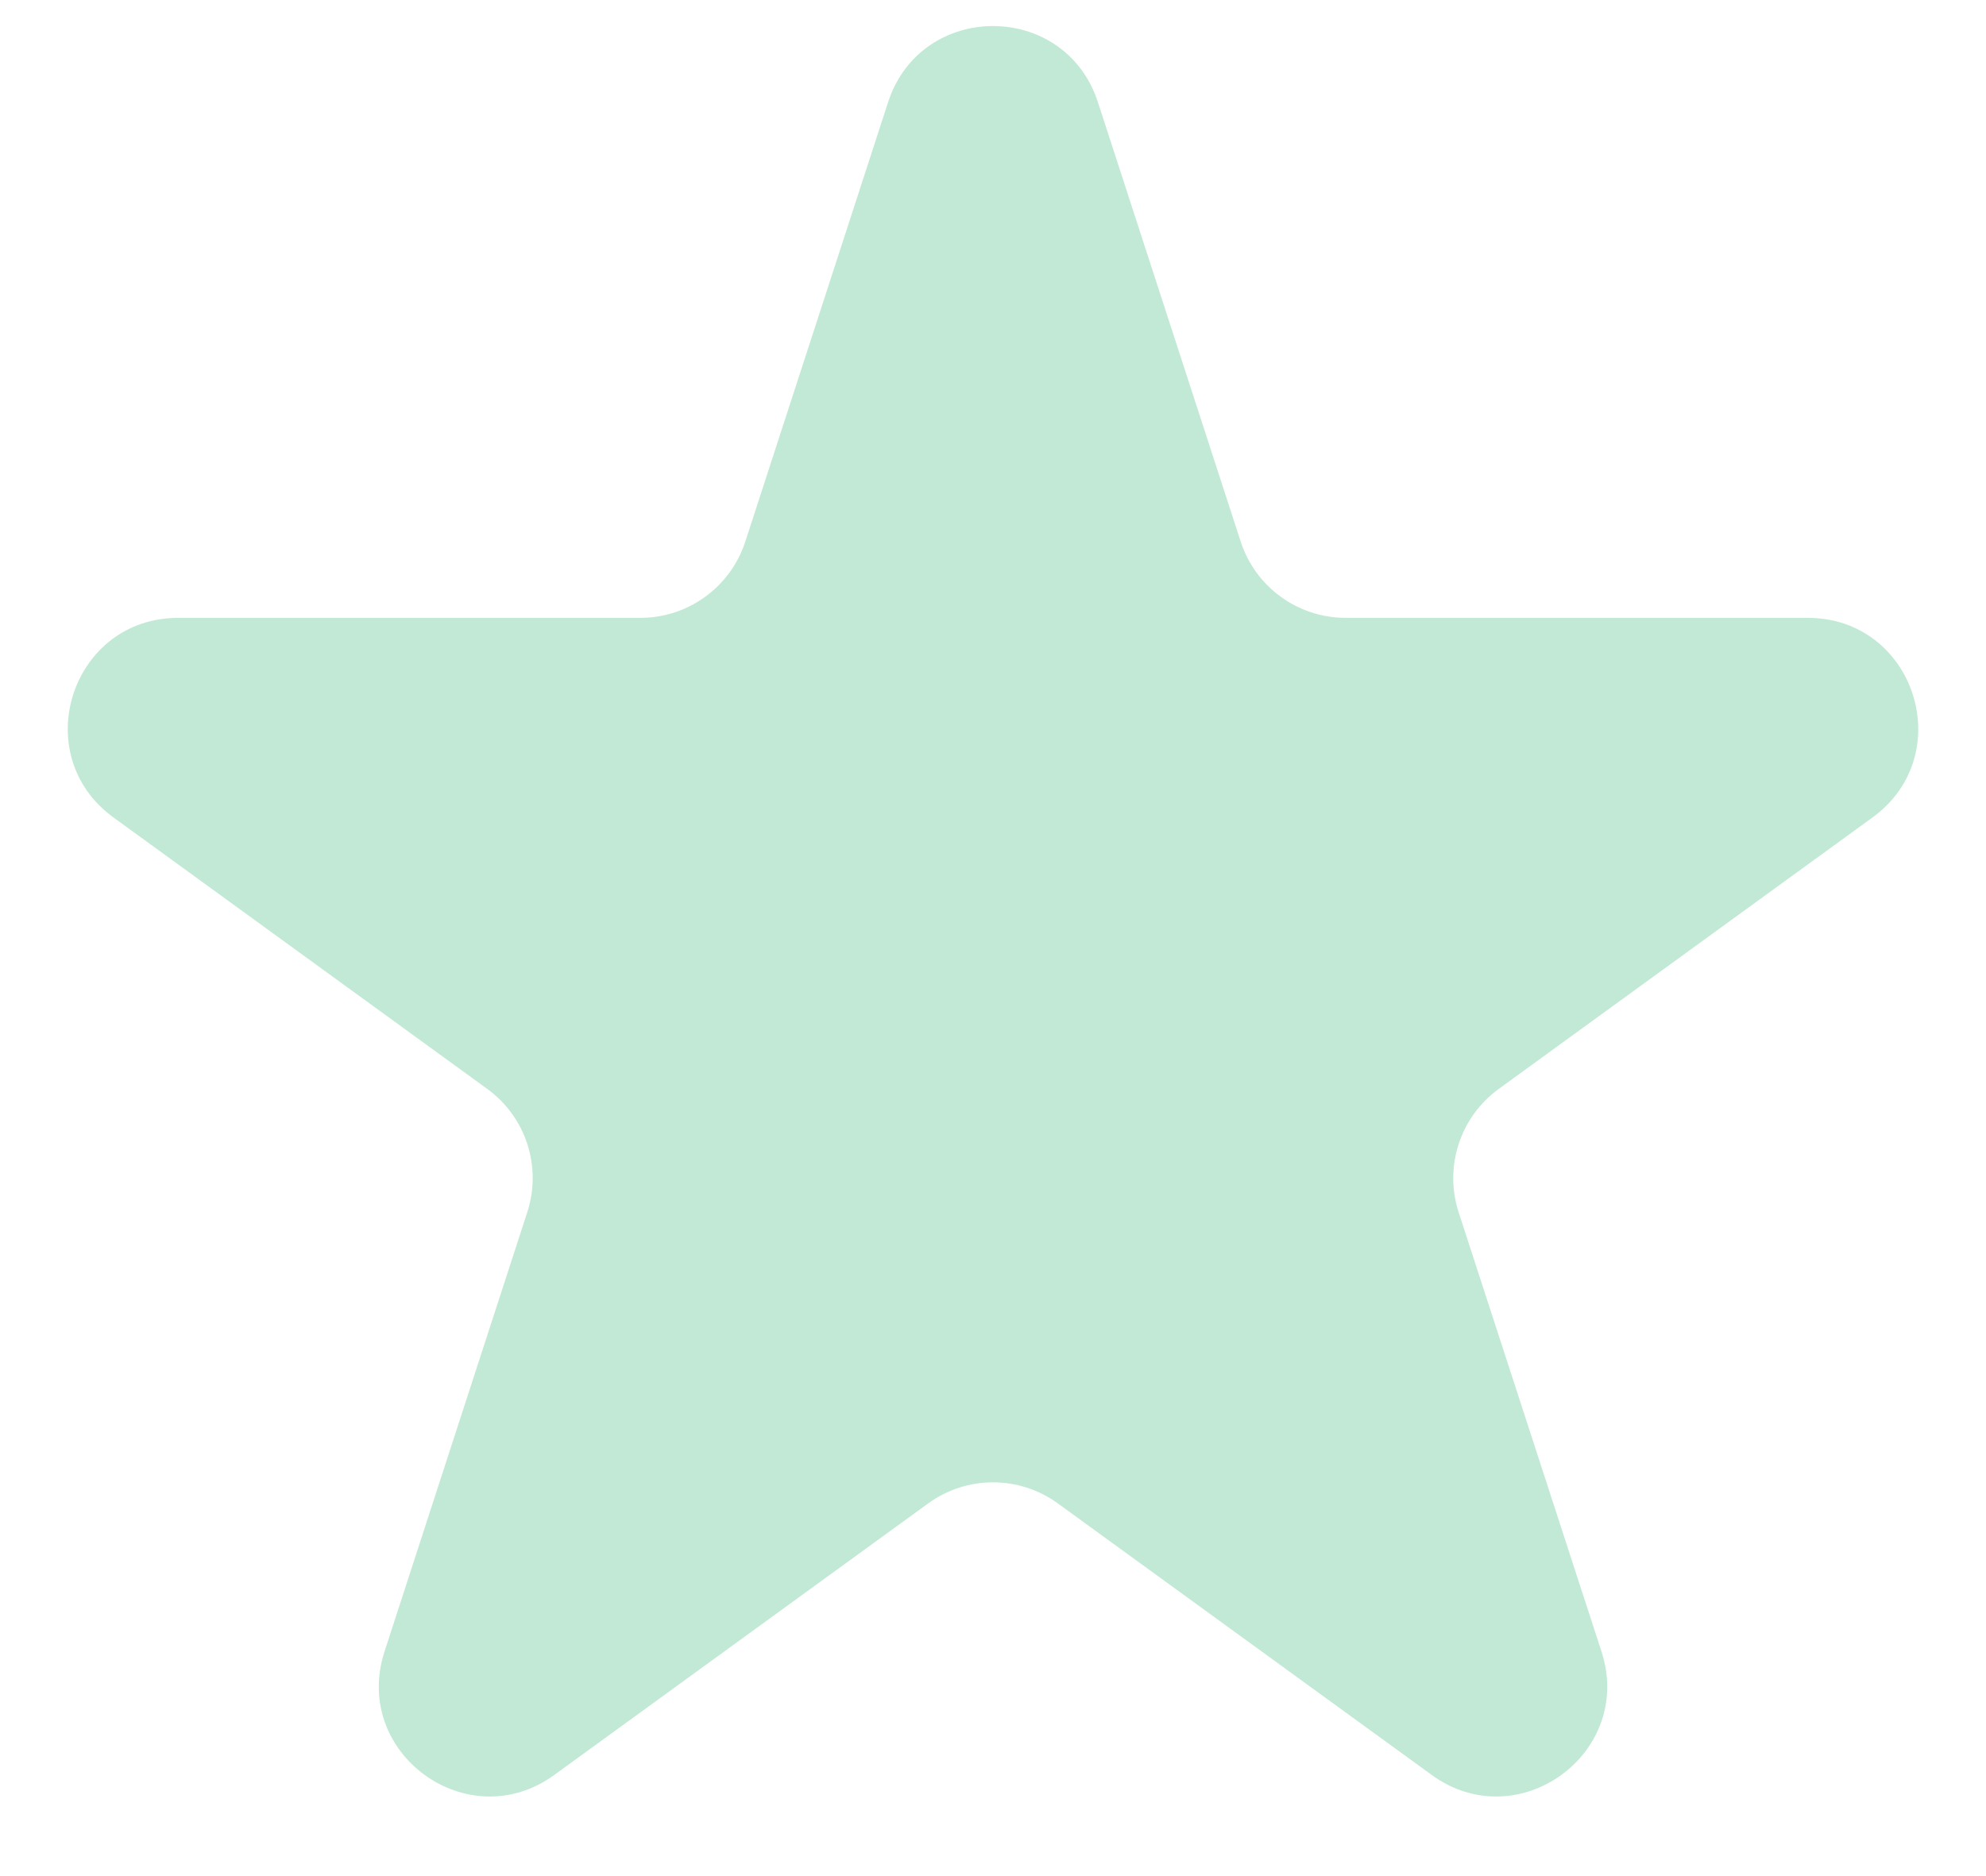
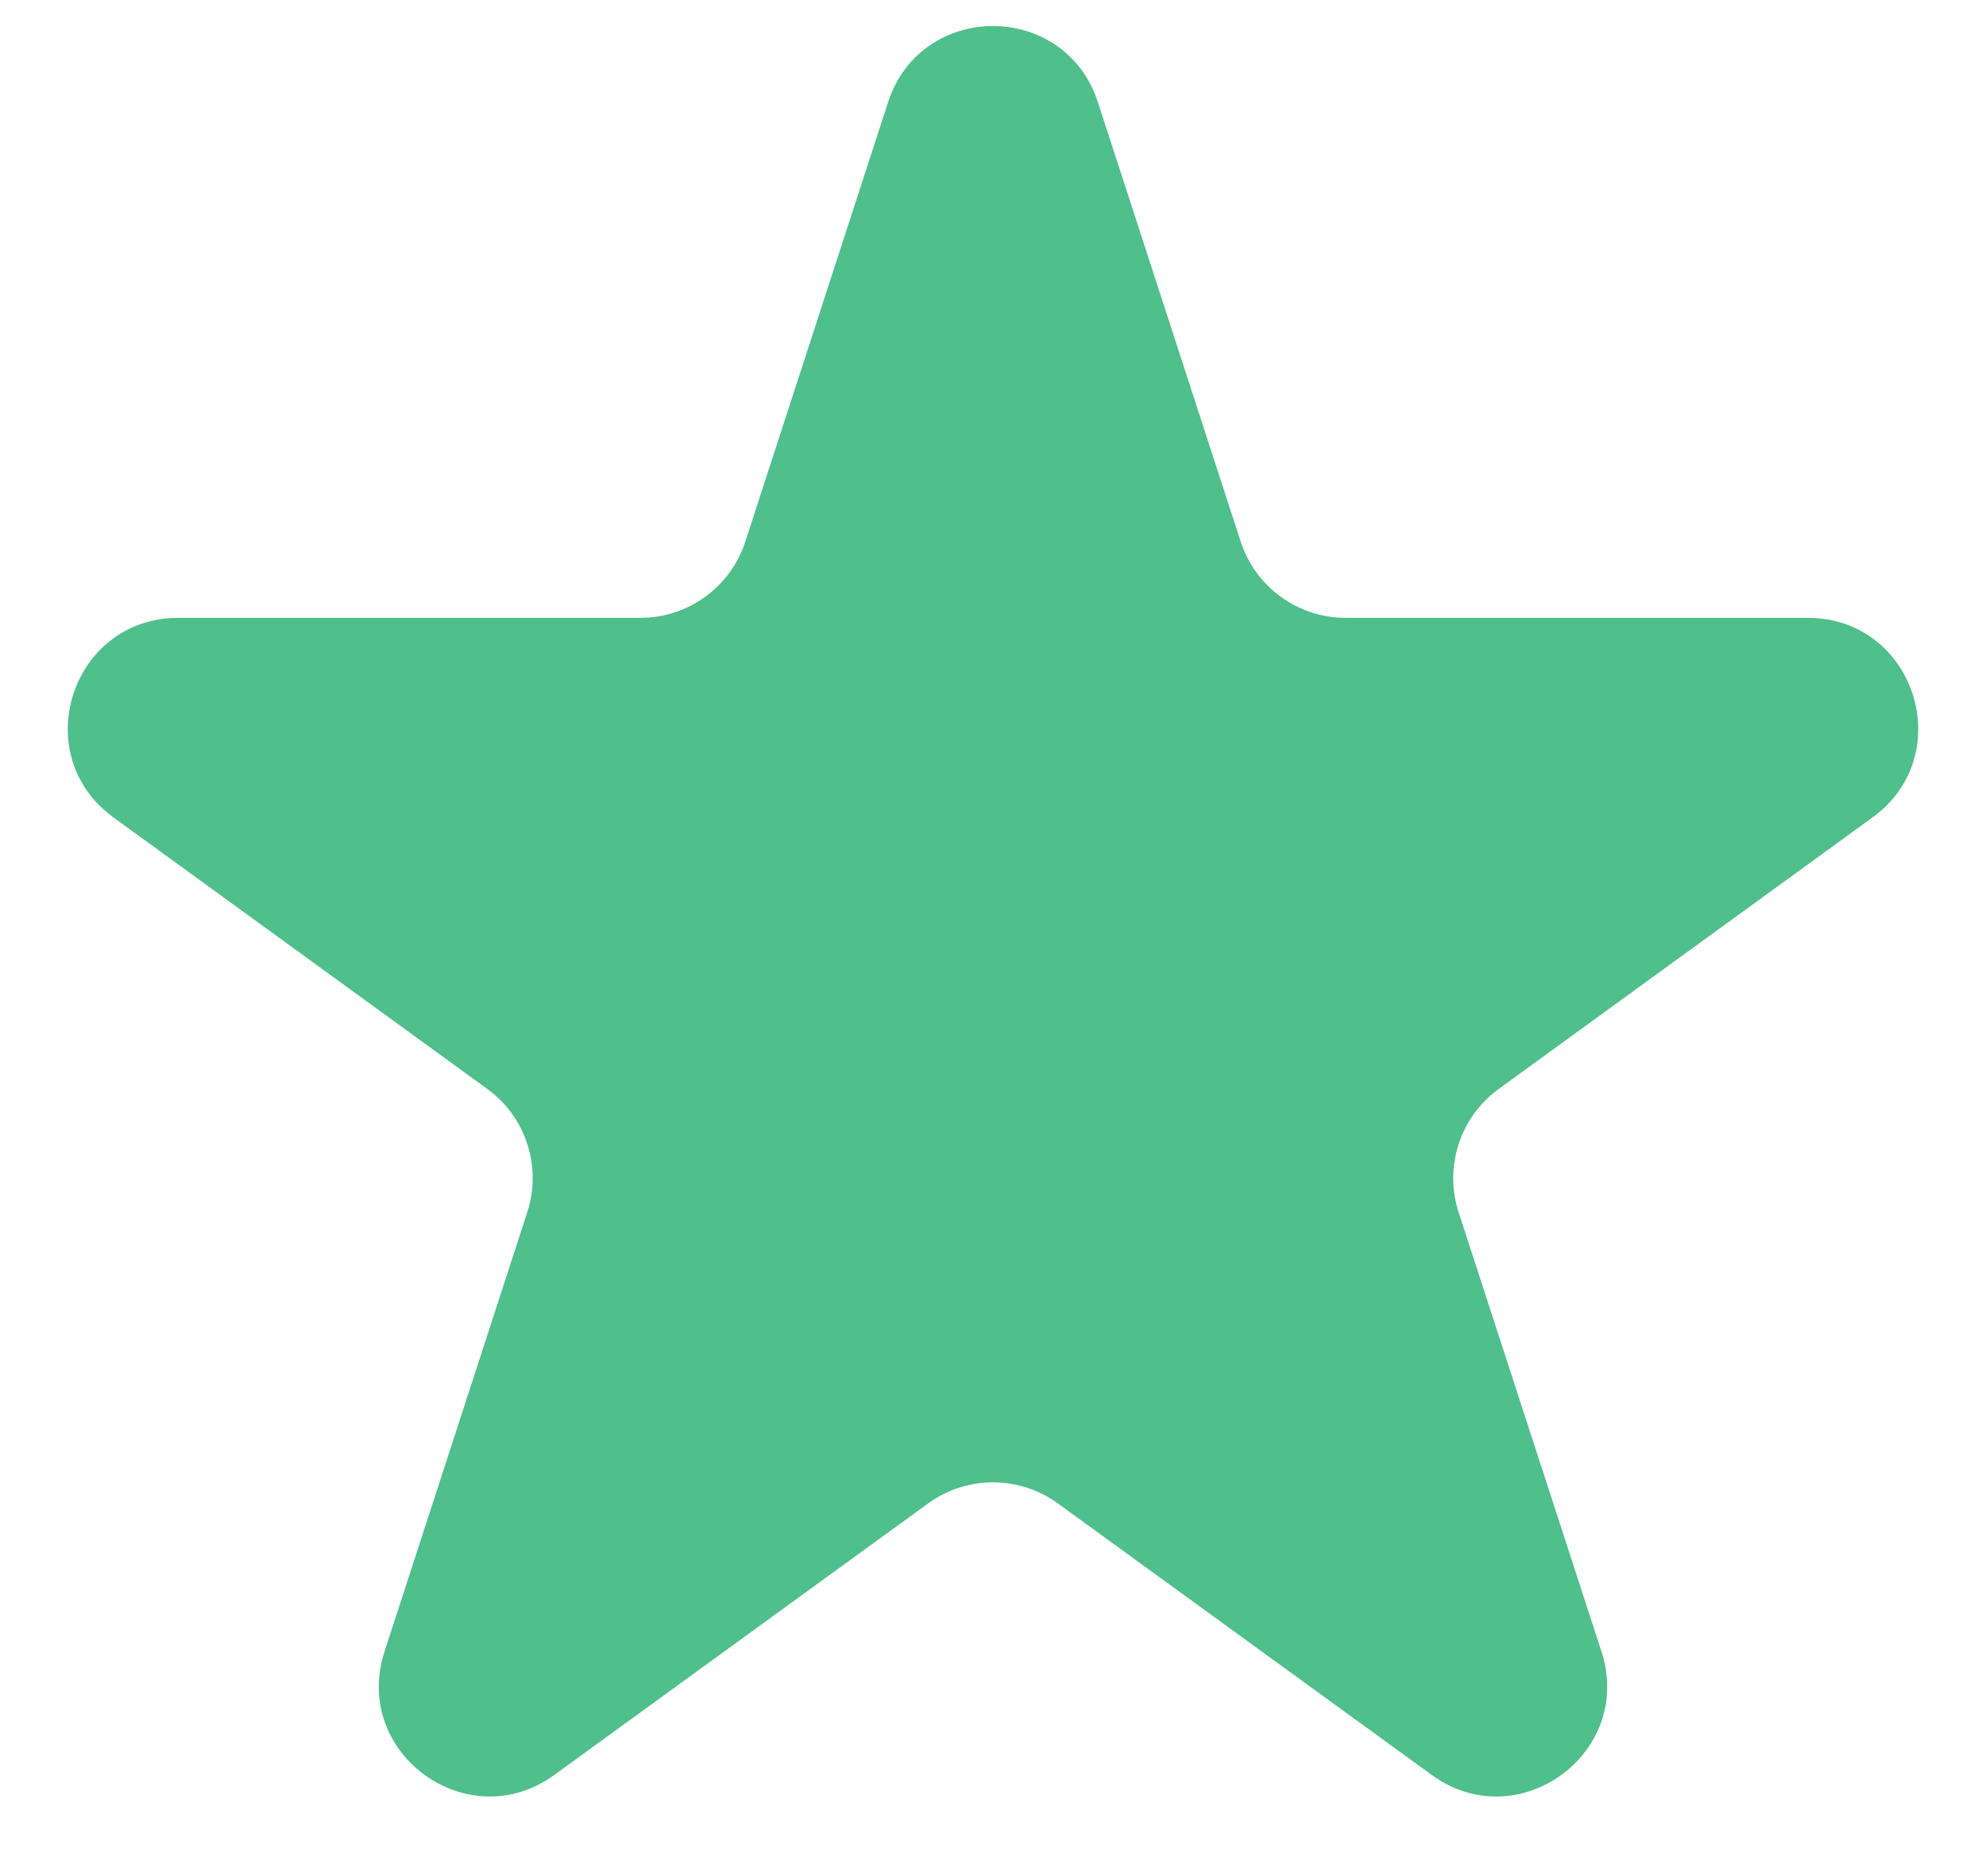
<svg xmlns="http://www.w3.org/2000/svg" width="18" height="17" viewBox="0 0 18 17" fill="none">
-   <path d="M8.049 0.927C8.348 0.006 9.652 0.006 9.951 0.927L11.245 4.91C11.379 5.322 11.763 5.601 12.196 5.601H16.384C17.353 5.601 17.755 6.84 16.972 7.41L13.584 9.871C13.233 10.126 13.087 10.577 13.22 10.989L14.515 14.972C14.814 15.893 13.759 16.66 12.976 16.09L9.588 13.629C9.237 13.374 8.763 13.374 8.412 13.629L5.024 16.09C4.241 16.66 3.186 15.893 3.485 14.972L4.779 10.989C4.913 10.577 4.767 10.126 4.416 9.871L1.028 7.41C0.245 6.84 0.647 5.601 1.616 5.601H5.804C6.237 5.601 6.621 5.322 6.755 4.91L8.049 0.927Z" fill="#4FBF8B" fill-opacity="0.35" />
+   <path d="M8.049 0.927C8.348 0.006 9.652 0.006 9.951 0.927L11.245 4.91C11.379 5.322 11.763 5.601 12.196 5.601H16.384C17.353 5.601 17.755 6.84 16.972 7.41L13.584 9.871C13.233 10.126 13.087 10.577 13.22 10.989L14.515 14.972C14.814 15.893 13.759 16.66 12.976 16.09L9.588 13.629C9.237 13.374 8.763 13.374 8.412 13.629L5.024 16.09C4.241 16.66 3.186 15.893 3.485 14.972L4.779 10.989C4.913 10.577 4.767 10.126 4.416 9.871L1.028 7.41C0.245 6.84 0.647 5.601 1.616 5.601H5.804C6.237 5.601 6.621 5.322 6.755 4.91L8.049 0.927Z" fill="#4FBF8B" fillOpacity="0.35" />
</svg>
